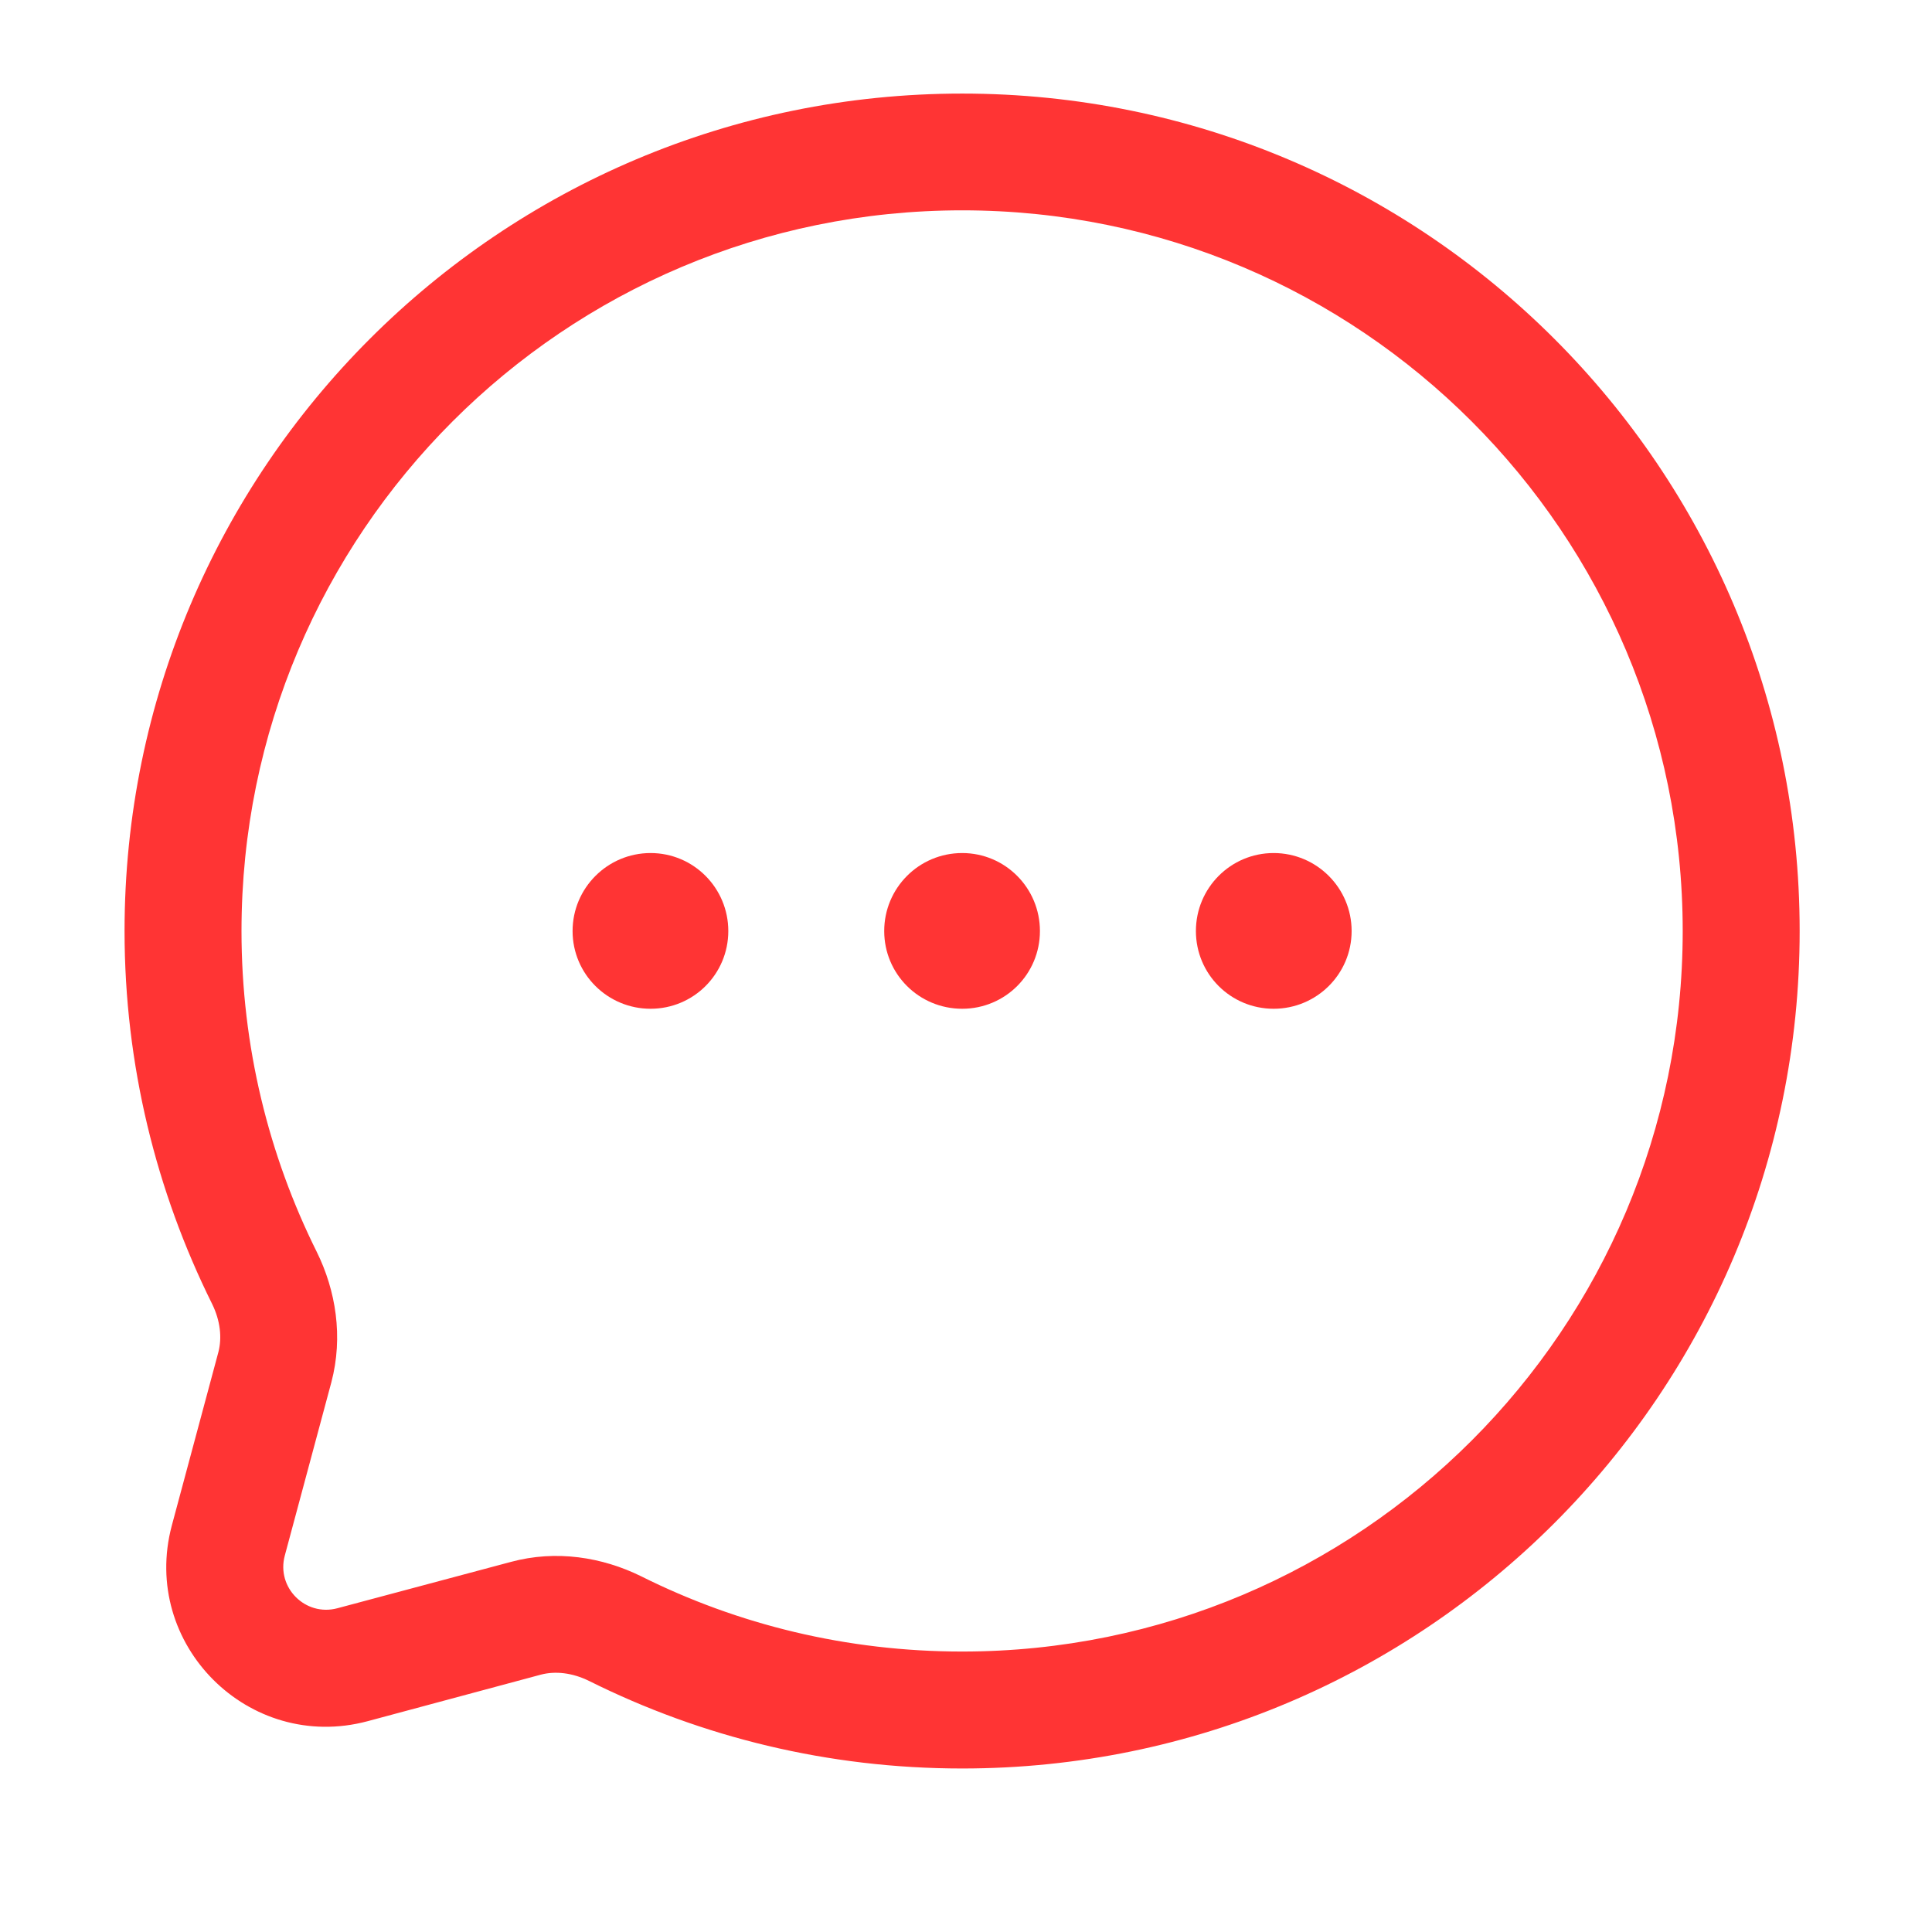
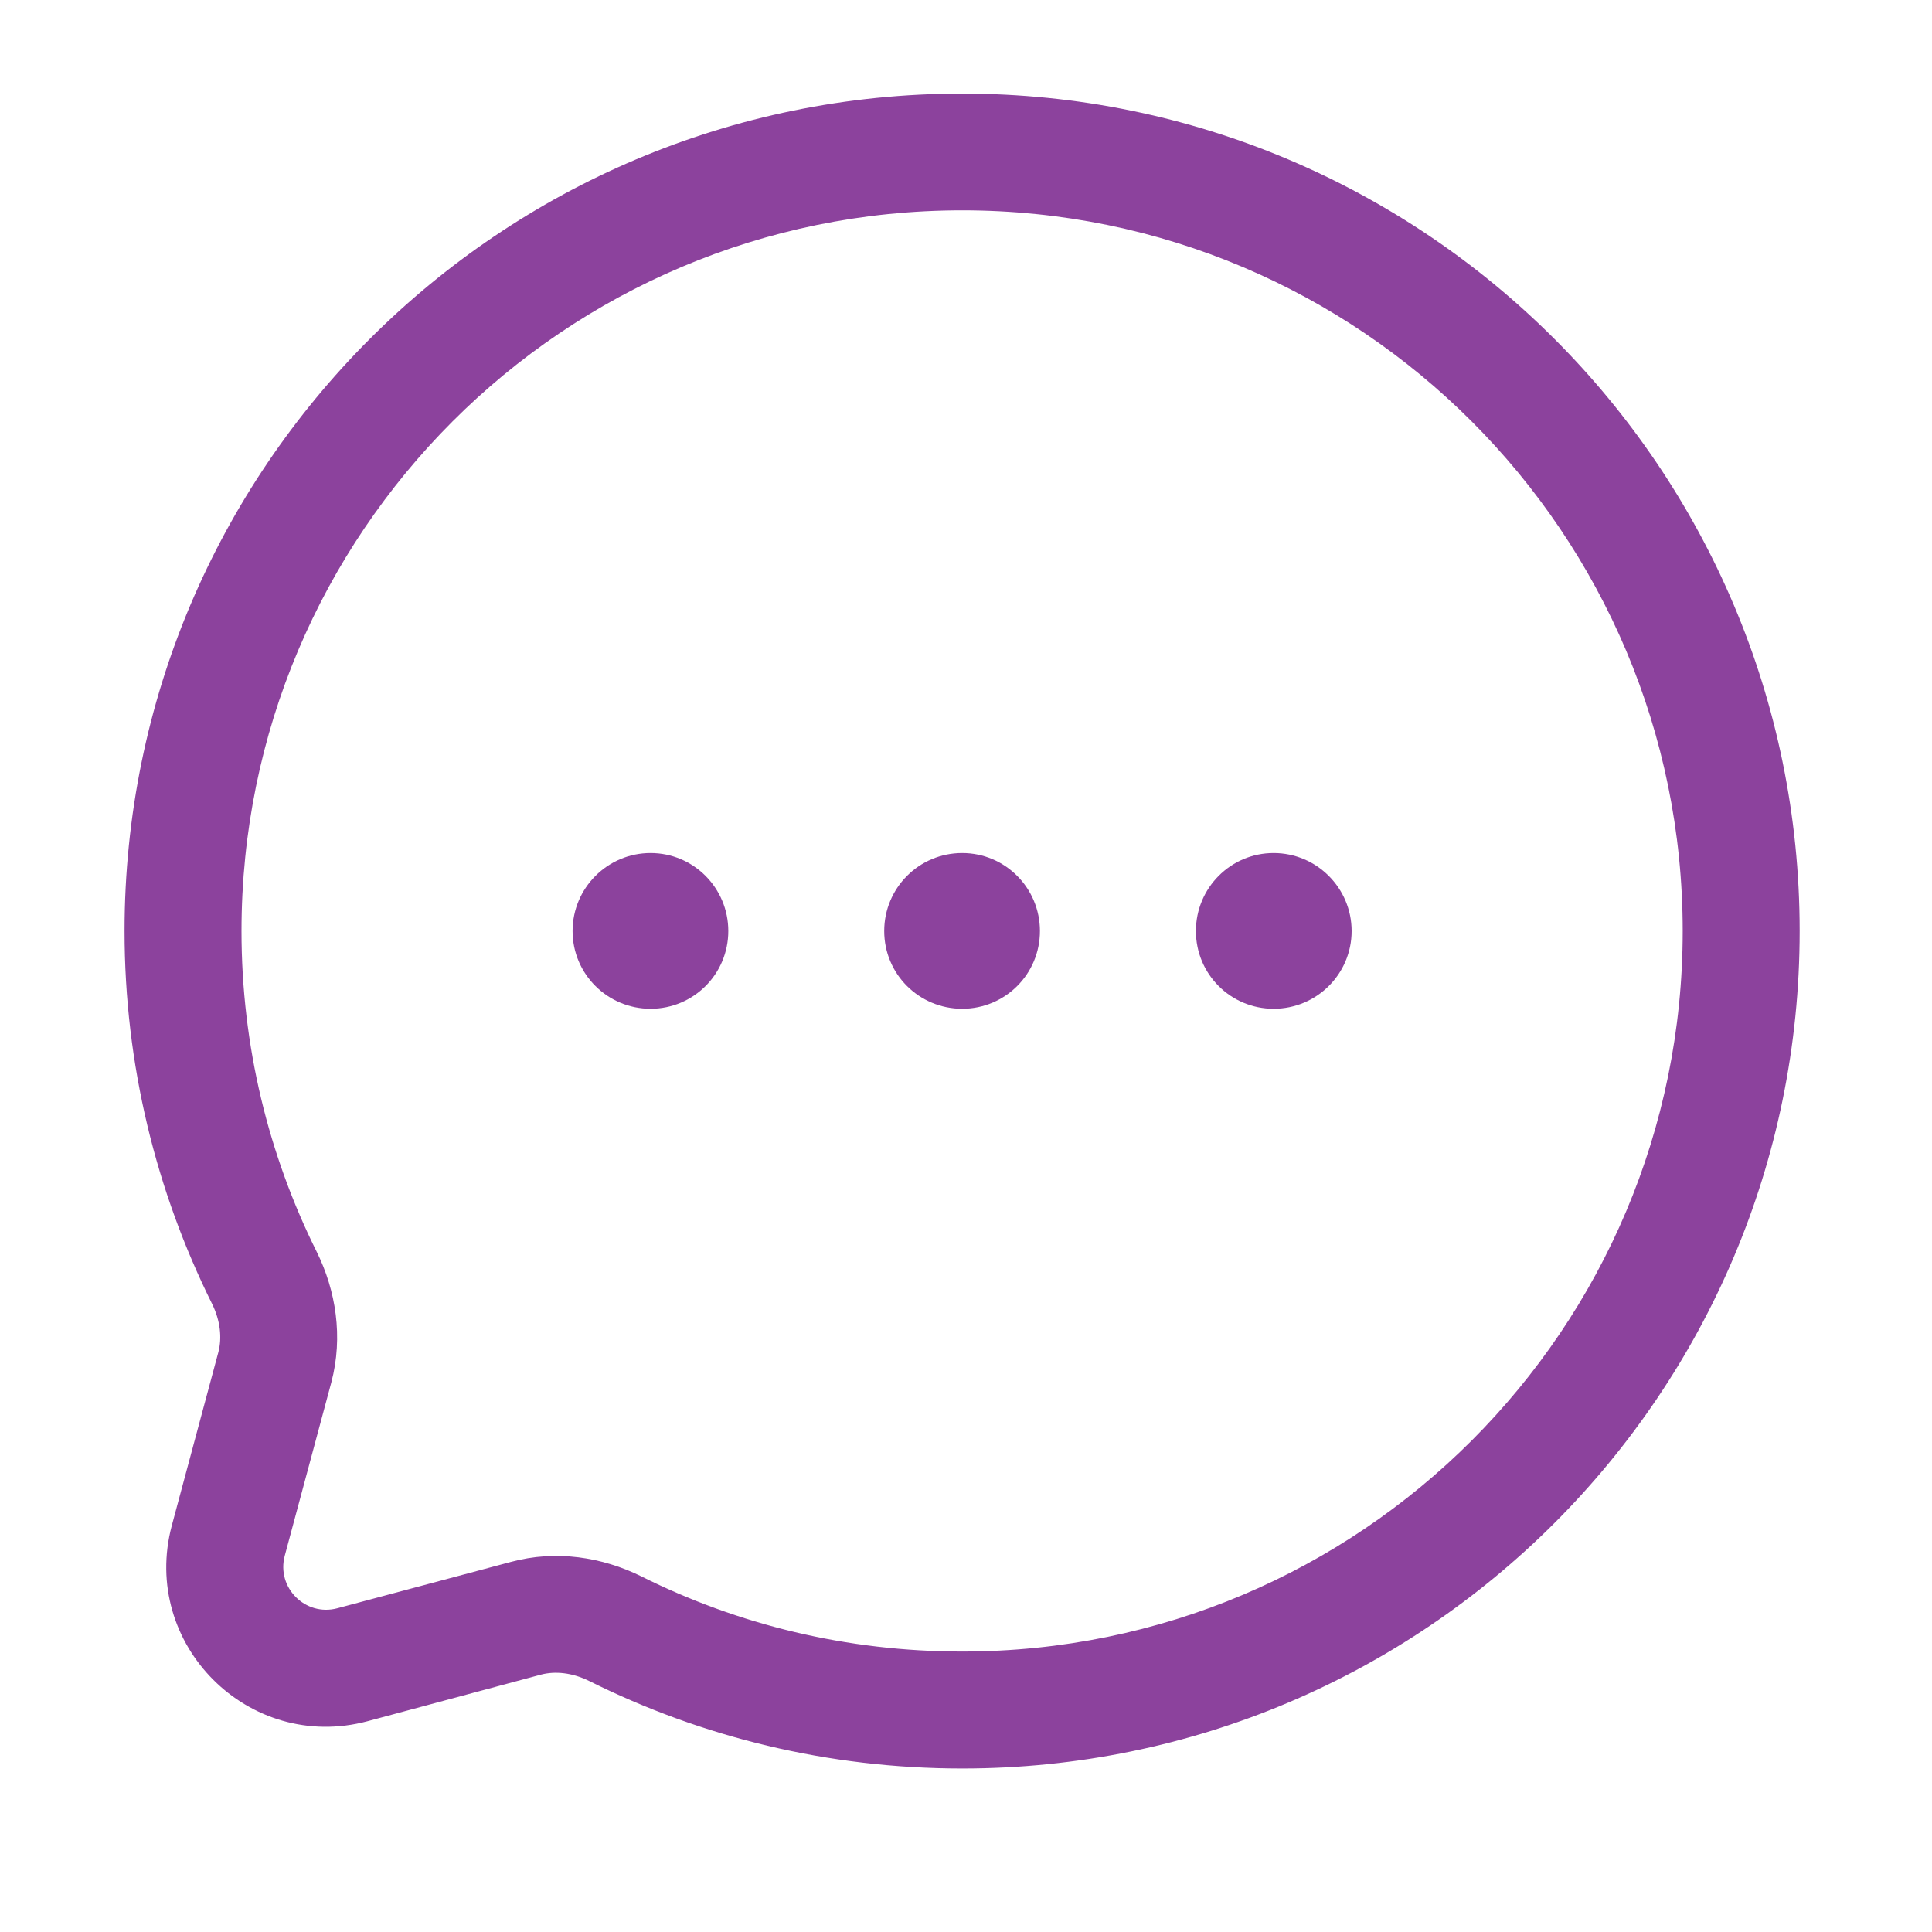
<svg xmlns="http://www.w3.org/2000/svg" width="40" zoomAndPan="magnify" viewBox="0 0 30 30" height="40" preserveAspectRatio="xMidYMid meet" version="1.0">
-   <path fill="#ff3434" d="M 11.309 14.457 C 11.309 15.125 10.77 15.664 10.102 15.664 C 9.434 15.664 8.891 15.125 8.891 14.457 C 8.891 13.789 9.434 13.246 10.102 13.246 C 10.77 13.246 11.309 13.789 11.309 14.457 Z M 11.309 14.457 " fill-opacity="1" fill-rule="nonzero" />
-   <path fill="#ff3434" d="M 16.148 14.457 C 16.148 15.125 15.609 15.664 14.941 15.664 C 14.27 15.664 13.73 15.125 13.73 14.457 C 13.73 13.789 14.27 13.246 14.941 13.246 C 15.609 13.246 16.148 13.789 16.148 14.457 Z M 16.148 14.457 " fill-opacity="1" fill-rule="nonzero" />
-   <path fill="#ff3434" d="M 20.988 14.457 C 20.988 15.125 20.445 15.664 19.777 15.664 C 19.109 15.664 18.57 15.125 18.57 14.457 C 18.57 13.789 19.109 13.246 19.777 13.246 C 20.445 13.246 20.988 13.789 20.988 14.457 Z M 20.988 14.457 " fill-opacity="1" fill-rule="nonzero" />
-   <path fill="#ff3434" d="M 27.945 14.457 C 27.945 7.273 22.121 1.453 14.941 1.453 C 7.758 1.453 1.934 7.273 1.934 14.457 C 1.934 16.535 2.426 18.5 3.293 20.246 C 3.422 20.508 3.449 20.773 3.391 20.996 L 2.668 23.688 C 2.176 25.531 3.863 27.219 5.707 26.727 L 8.398 26.004 C 8.621 25.945 8.887 25.973 9.148 26.102 C 10.895 26.973 12.859 27.461 14.941 27.461 C 22.121 27.461 27.945 21.637 27.945 14.457 Z M 14.941 3.266 C 21.121 3.266 26.129 8.277 26.129 14.457 C 26.129 20.637 21.121 25.645 14.941 25.645 C 13.148 25.645 11.457 25.227 9.957 24.477 C 9.355 24.18 8.637 24.062 7.93 24.254 L 5.238 24.973 C 4.742 25.105 4.289 24.652 4.422 24.156 L 5.145 21.465 C 5.332 20.758 5.215 20.039 4.918 19.438 C 4.172 17.938 3.75 16.246 3.75 14.457 C 3.75 8.277 8.758 3.266 14.941 3.266 Z M 14.941 3.266 " fill-opacity="1" fill-rule="evenodd" />
+   <path fill="#8c429d" d="M 11.309 14.457 C 11.309 15.125 10.77 15.664 10.102 15.664 C 9.434 15.664 8.891 15.125 8.891 14.457 C 8.891 13.789 9.434 13.246 10.102 13.246 C 10.77 13.246 11.309 13.789 11.309 14.457 Z M 11.309 14.457 " fill-opacity="1" fill-rule="nonzero" />
+   <path fill="#8c429d" d="M 16.148 14.457 C 16.148 15.125 15.609 15.664 14.941 15.664 C 14.27 15.664 13.73 15.125 13.73 14.457 C 13.73 13.789 14.27 13.246 14.941 13.246 C 15.609 13.246 16.148 13.789 16.148 14.457 Z M 16.148 14.457 " fill-opacity="1" fill-rule="nonzero" />
+   <path fill="#8c429d" d="M 20.988 14.457 C 20.988 15.125 20.445 15.664 19.777 15.664 C 19.109 15.664 18.57 15.125 18.57 14.457 C 18.57 13.789 19.109 13.246 19.777 13.246 C 20.445 13.246 20.988 13.789 20.988 14.457 Z M 20.988 14.457 " fill-opacity="1" fill-rule="nonzero" />
+   <path fill="#8c429d" d="M 27.945 14.457 C 27.945 7.273 22.121 1.453 14.941 1.453 C 7.758 1.453 1.934 7.273 1.934 14.457 C 1.934 16.535 2.426 18.5 3.293 20.246 C 3.422 20.508 3.449 20.773 3.391 20.996 L 2.668 23.688 C 2.176 25.531 3.863 27.219 5.707 26.727 L 8.398 26.004 C 8.621 25.945 8.887 25.973 9.148 26.102 C 10.895 26.973 12.859 27.461 14.941 27.461 C 22.121 27.461 27.945 21.637 27.945 14.457 Z M 14.941 3.266 C 21.121 3.266 26.129 8.277 26.129 14.457 C 26.129 20.637 21.121 25.645 14.941 25.645 C 13.148 25.645 11.457 25.227 9.957 24.477 C 9.355 24.18 8.637 24.062 7.93 24.254 L 5.238 24.973 C 4.742 25.105 4.289 24.652 4.422 24.156 L 5.145 21.465 C 5.332 20.758 5.215 20.039 4.918 19.438 C 4.172 17.938 3.75 16.246 3.75 14.457 C 3.75 8.277 8.758 3.266 14.941 3.266 Z M 14.941 3.266 " fill-opacity="1" fill-rule="evenodd" />
</svg>
